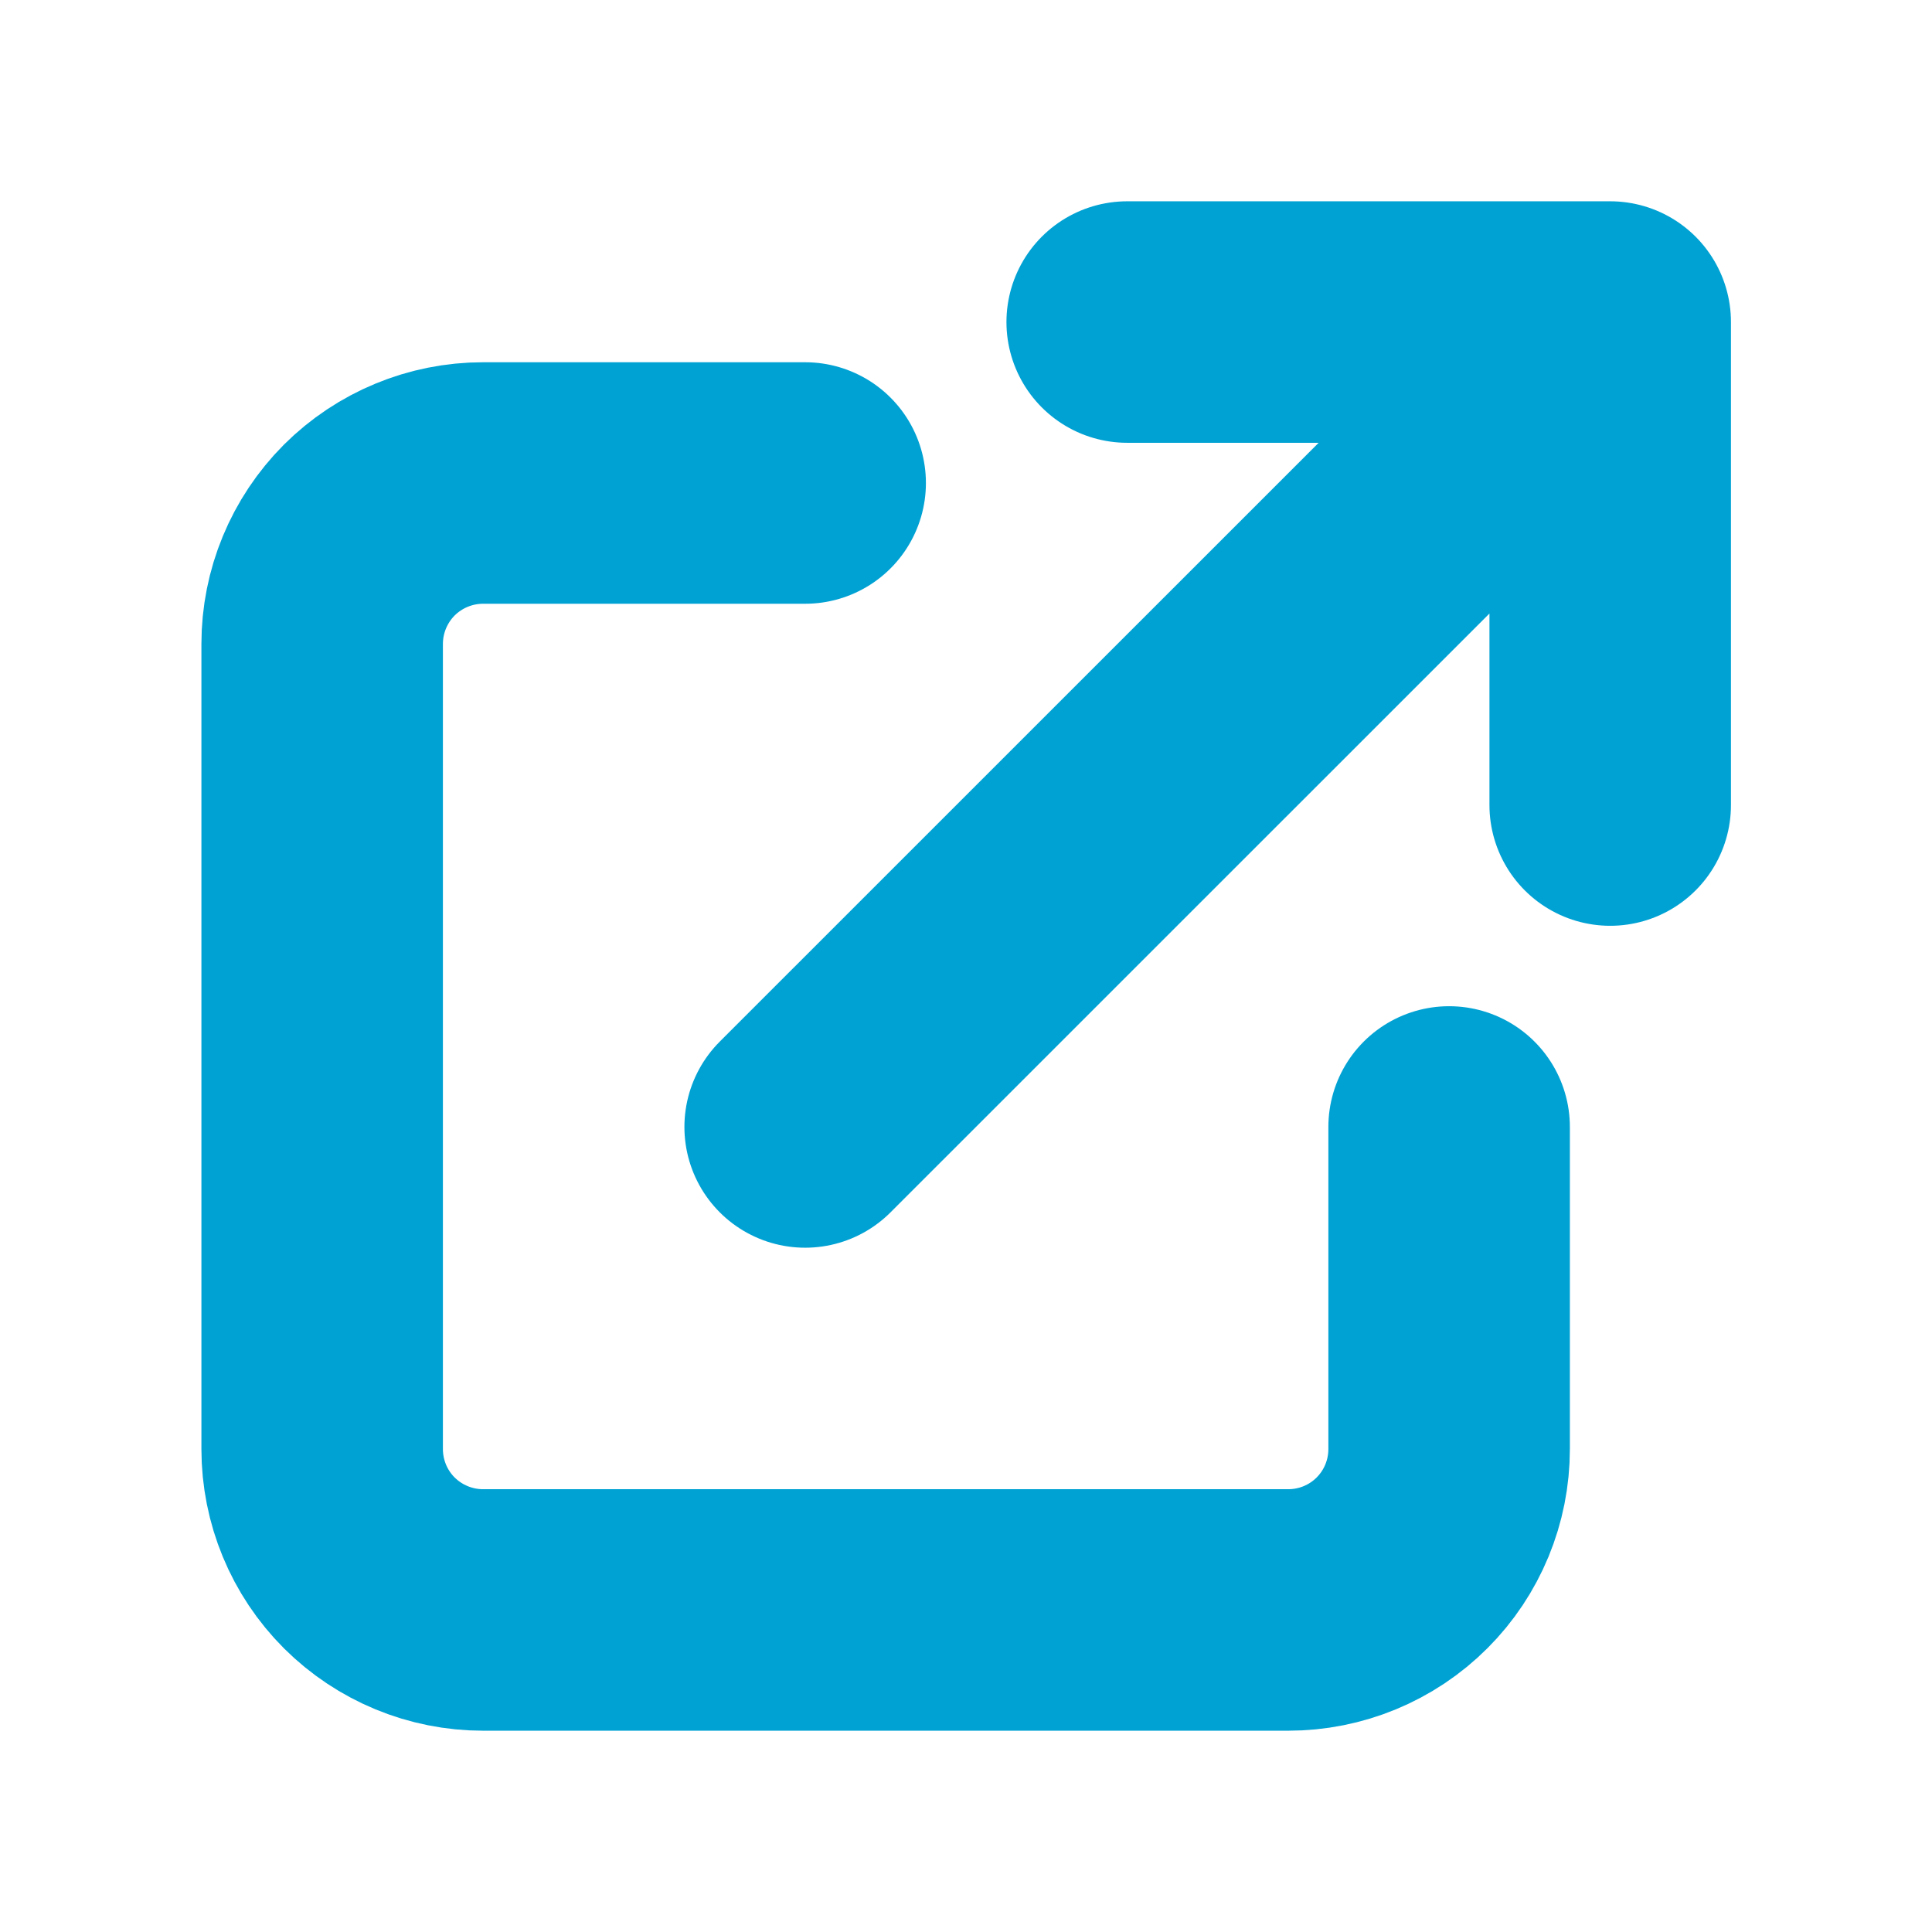
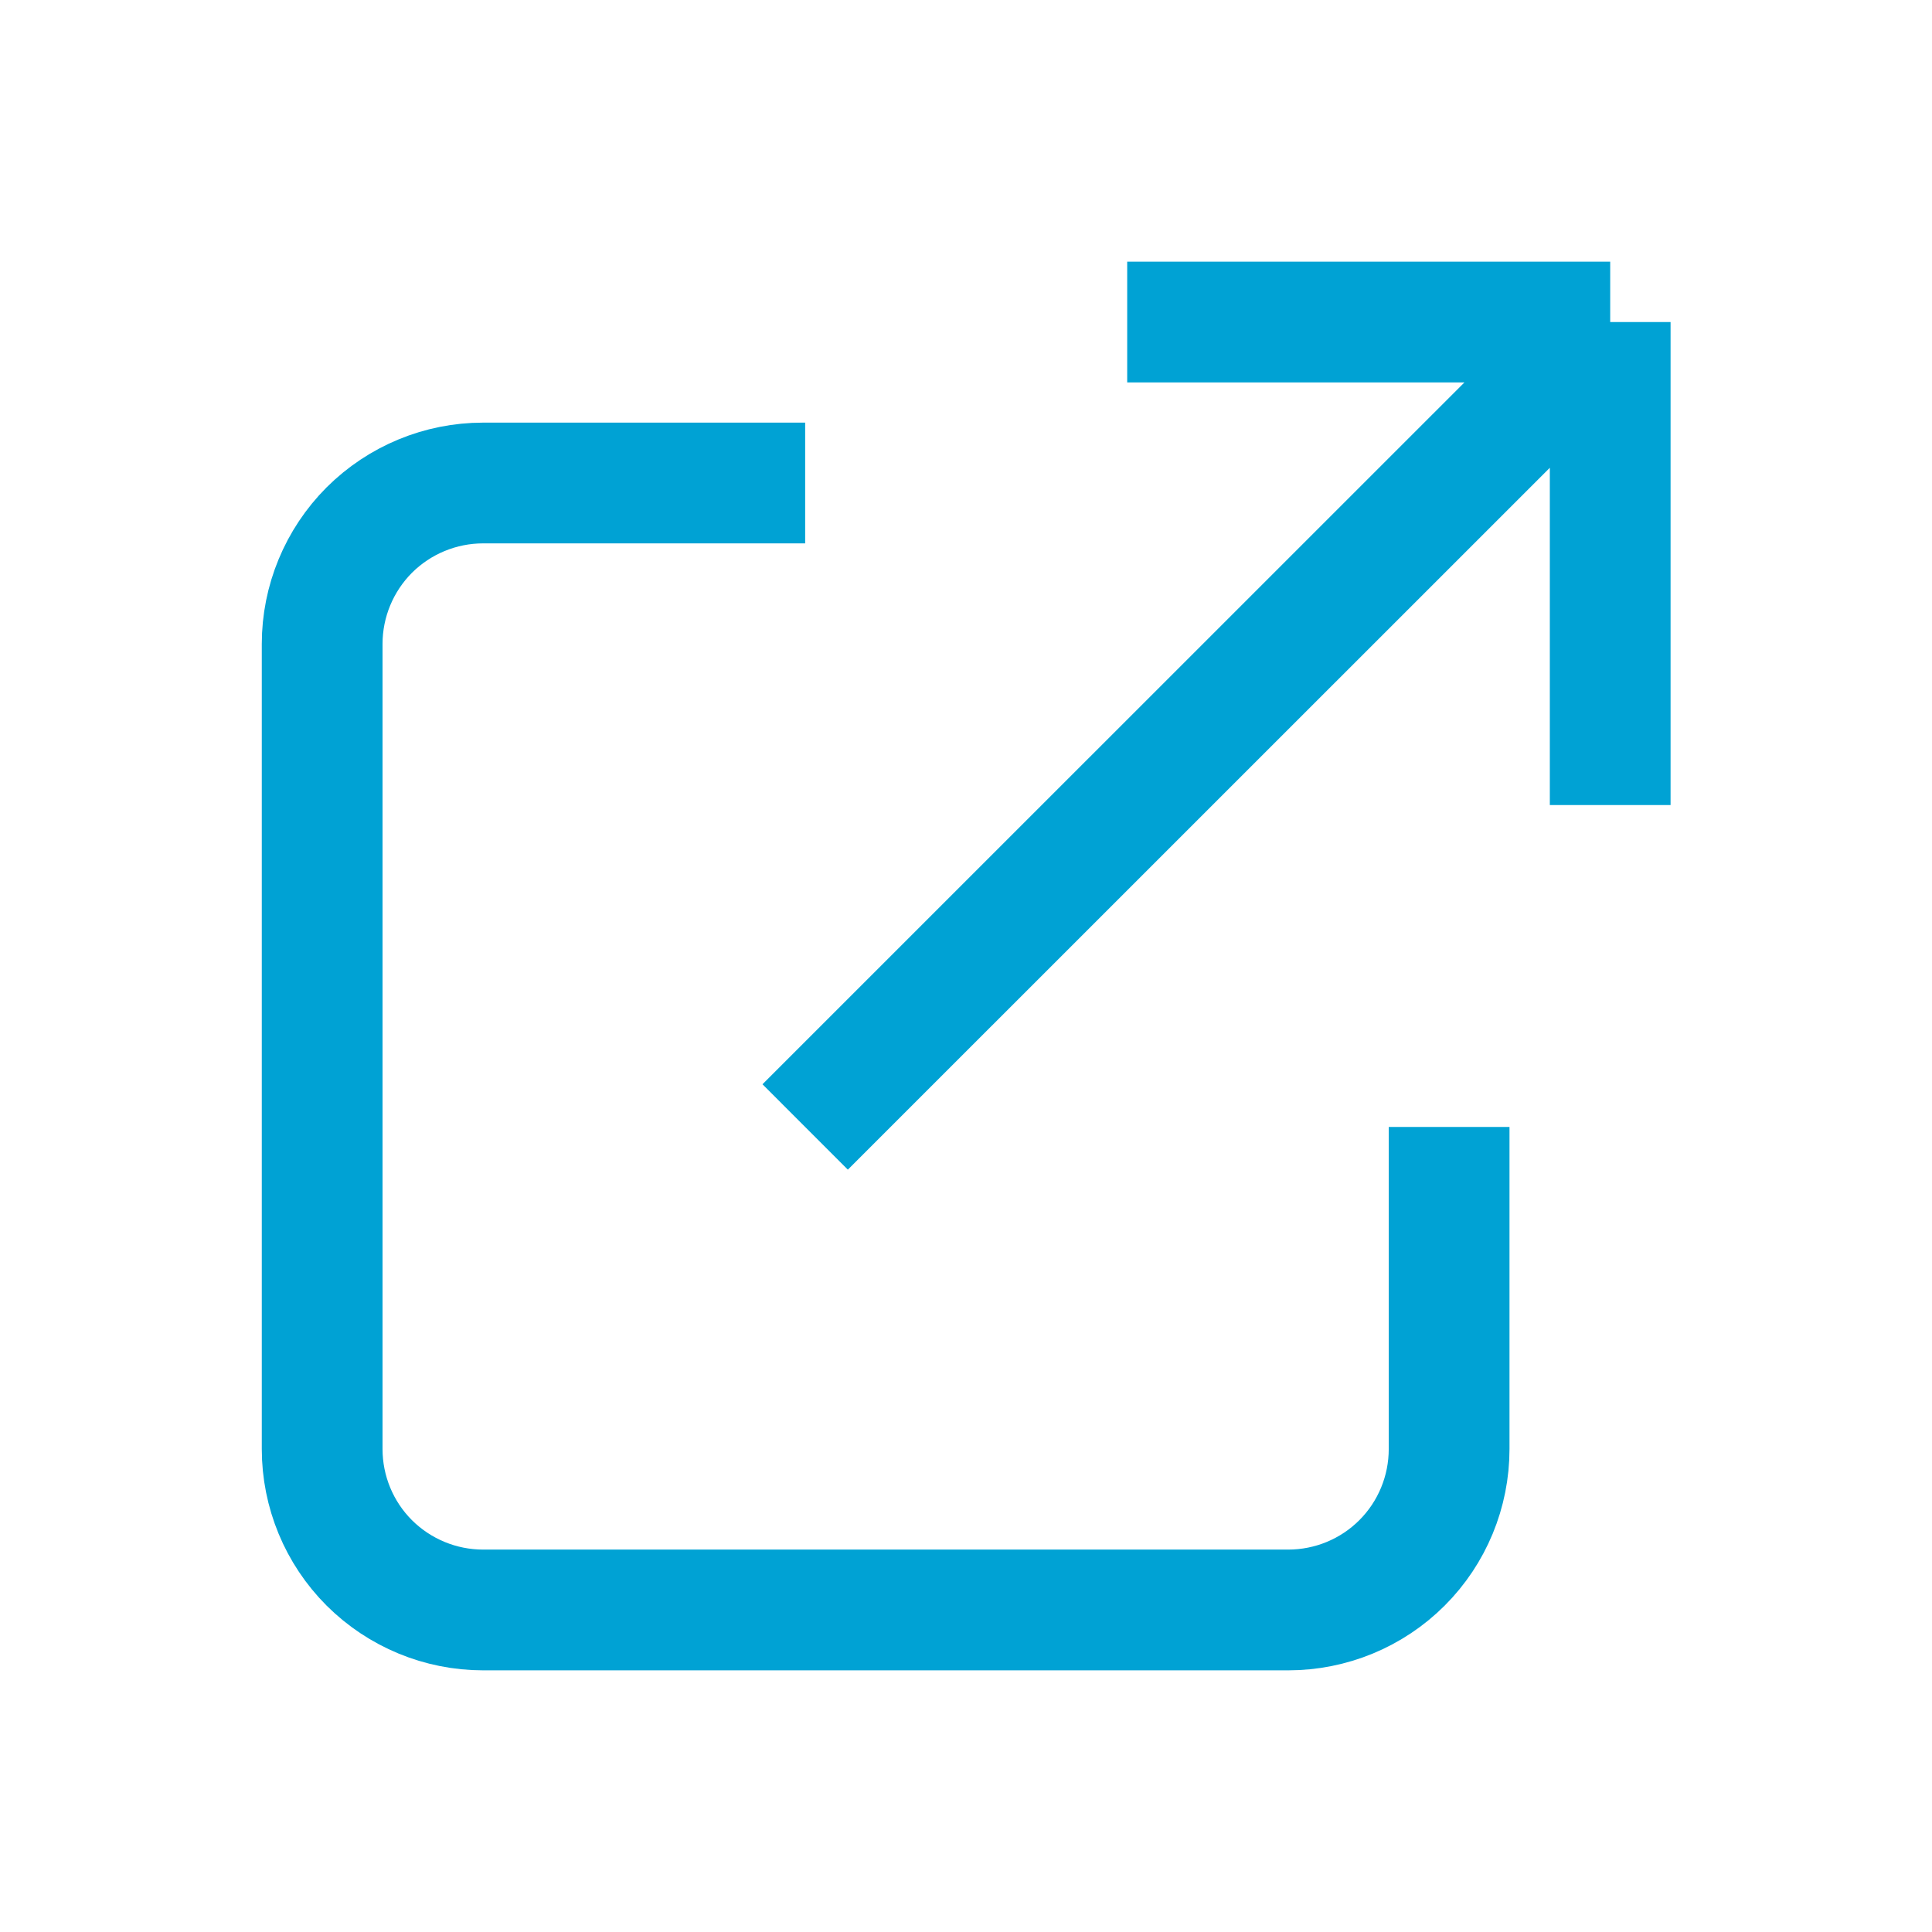
<svg xmlns="http://www.w3.org/2000/svg" width="16" height="16" viewBox="0 0 16 16" fill="none">
-   <path d="M6.668 4H4.001C3.648 4 3.309 4.14 3.058 4.39C2.808 4.641 2.668 4.98 2.668 5.333L2.668 12C2.668 12.354 2.808 12.693 3.058 12.943C3.309 13.193 3.648 13.333 4.001 13.333H10.668C11.022 13.333 11.361 13.193 11.611 12.943C11.861 12.693 12.001 12.354 12.001 12V9.333M9.335 2.667L13.335 2.667M13.335 2.667V6.667M13.335 2.667L6.668 9.333" stroke="#00A2D4" stroke-width="2" stroke-linecap="round" stroke-linejoin="round" />
+   <path d="M6.668 4H4.001C3.648 4 3.309 4.14 3.058 4.39C2.808 4.641 2.668 4.98 2.668 5.333L2.668 12C2.668 12.354 2.808 12.693 3.058 12.943C3.309 13.193 3.648 13.333 4.001 13.333H10.668C11.022 13.333 11.361 13.193 11.611 12.943C11.861 12.693 12.001 12.354 12.001 12V9.333M9.335 2.667L13.335 2.667M13.335 2.667V6.667M13.335 2.667L6.668 9.333" stroke="#00A2D4" strokeWidth="2" strokeLinecap="round" strokeLinejoin="round" />
</svg>
